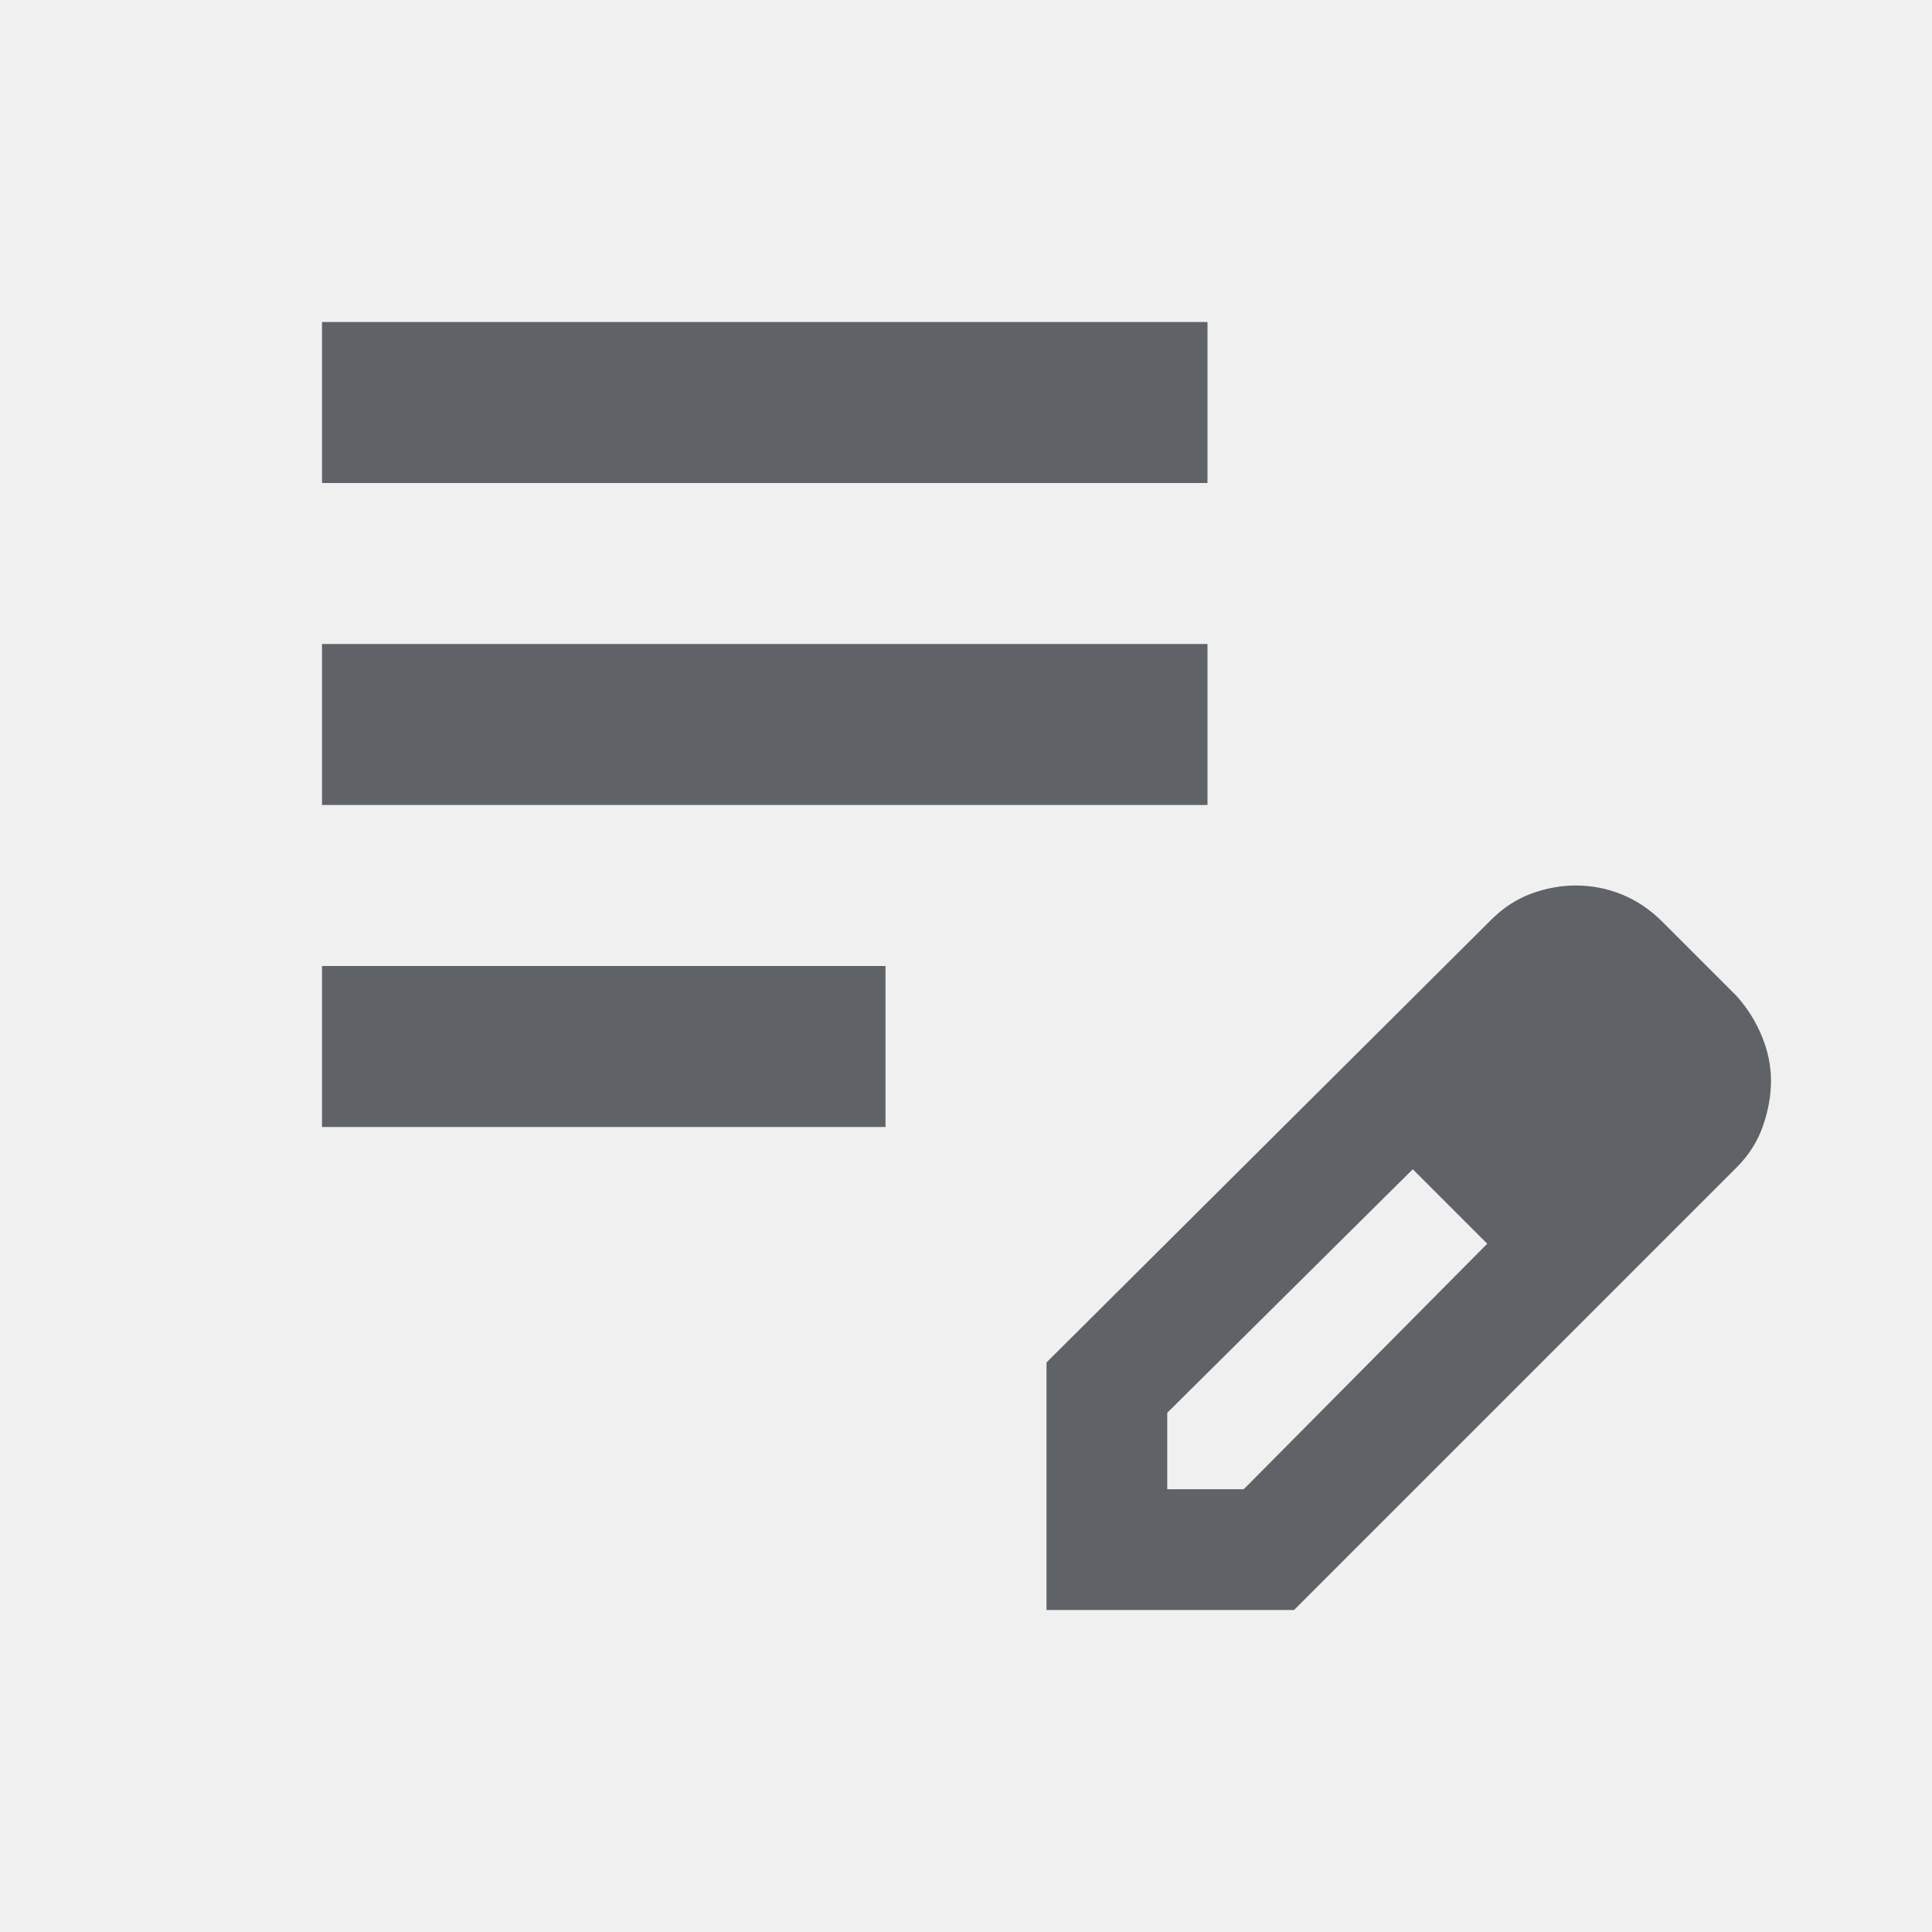
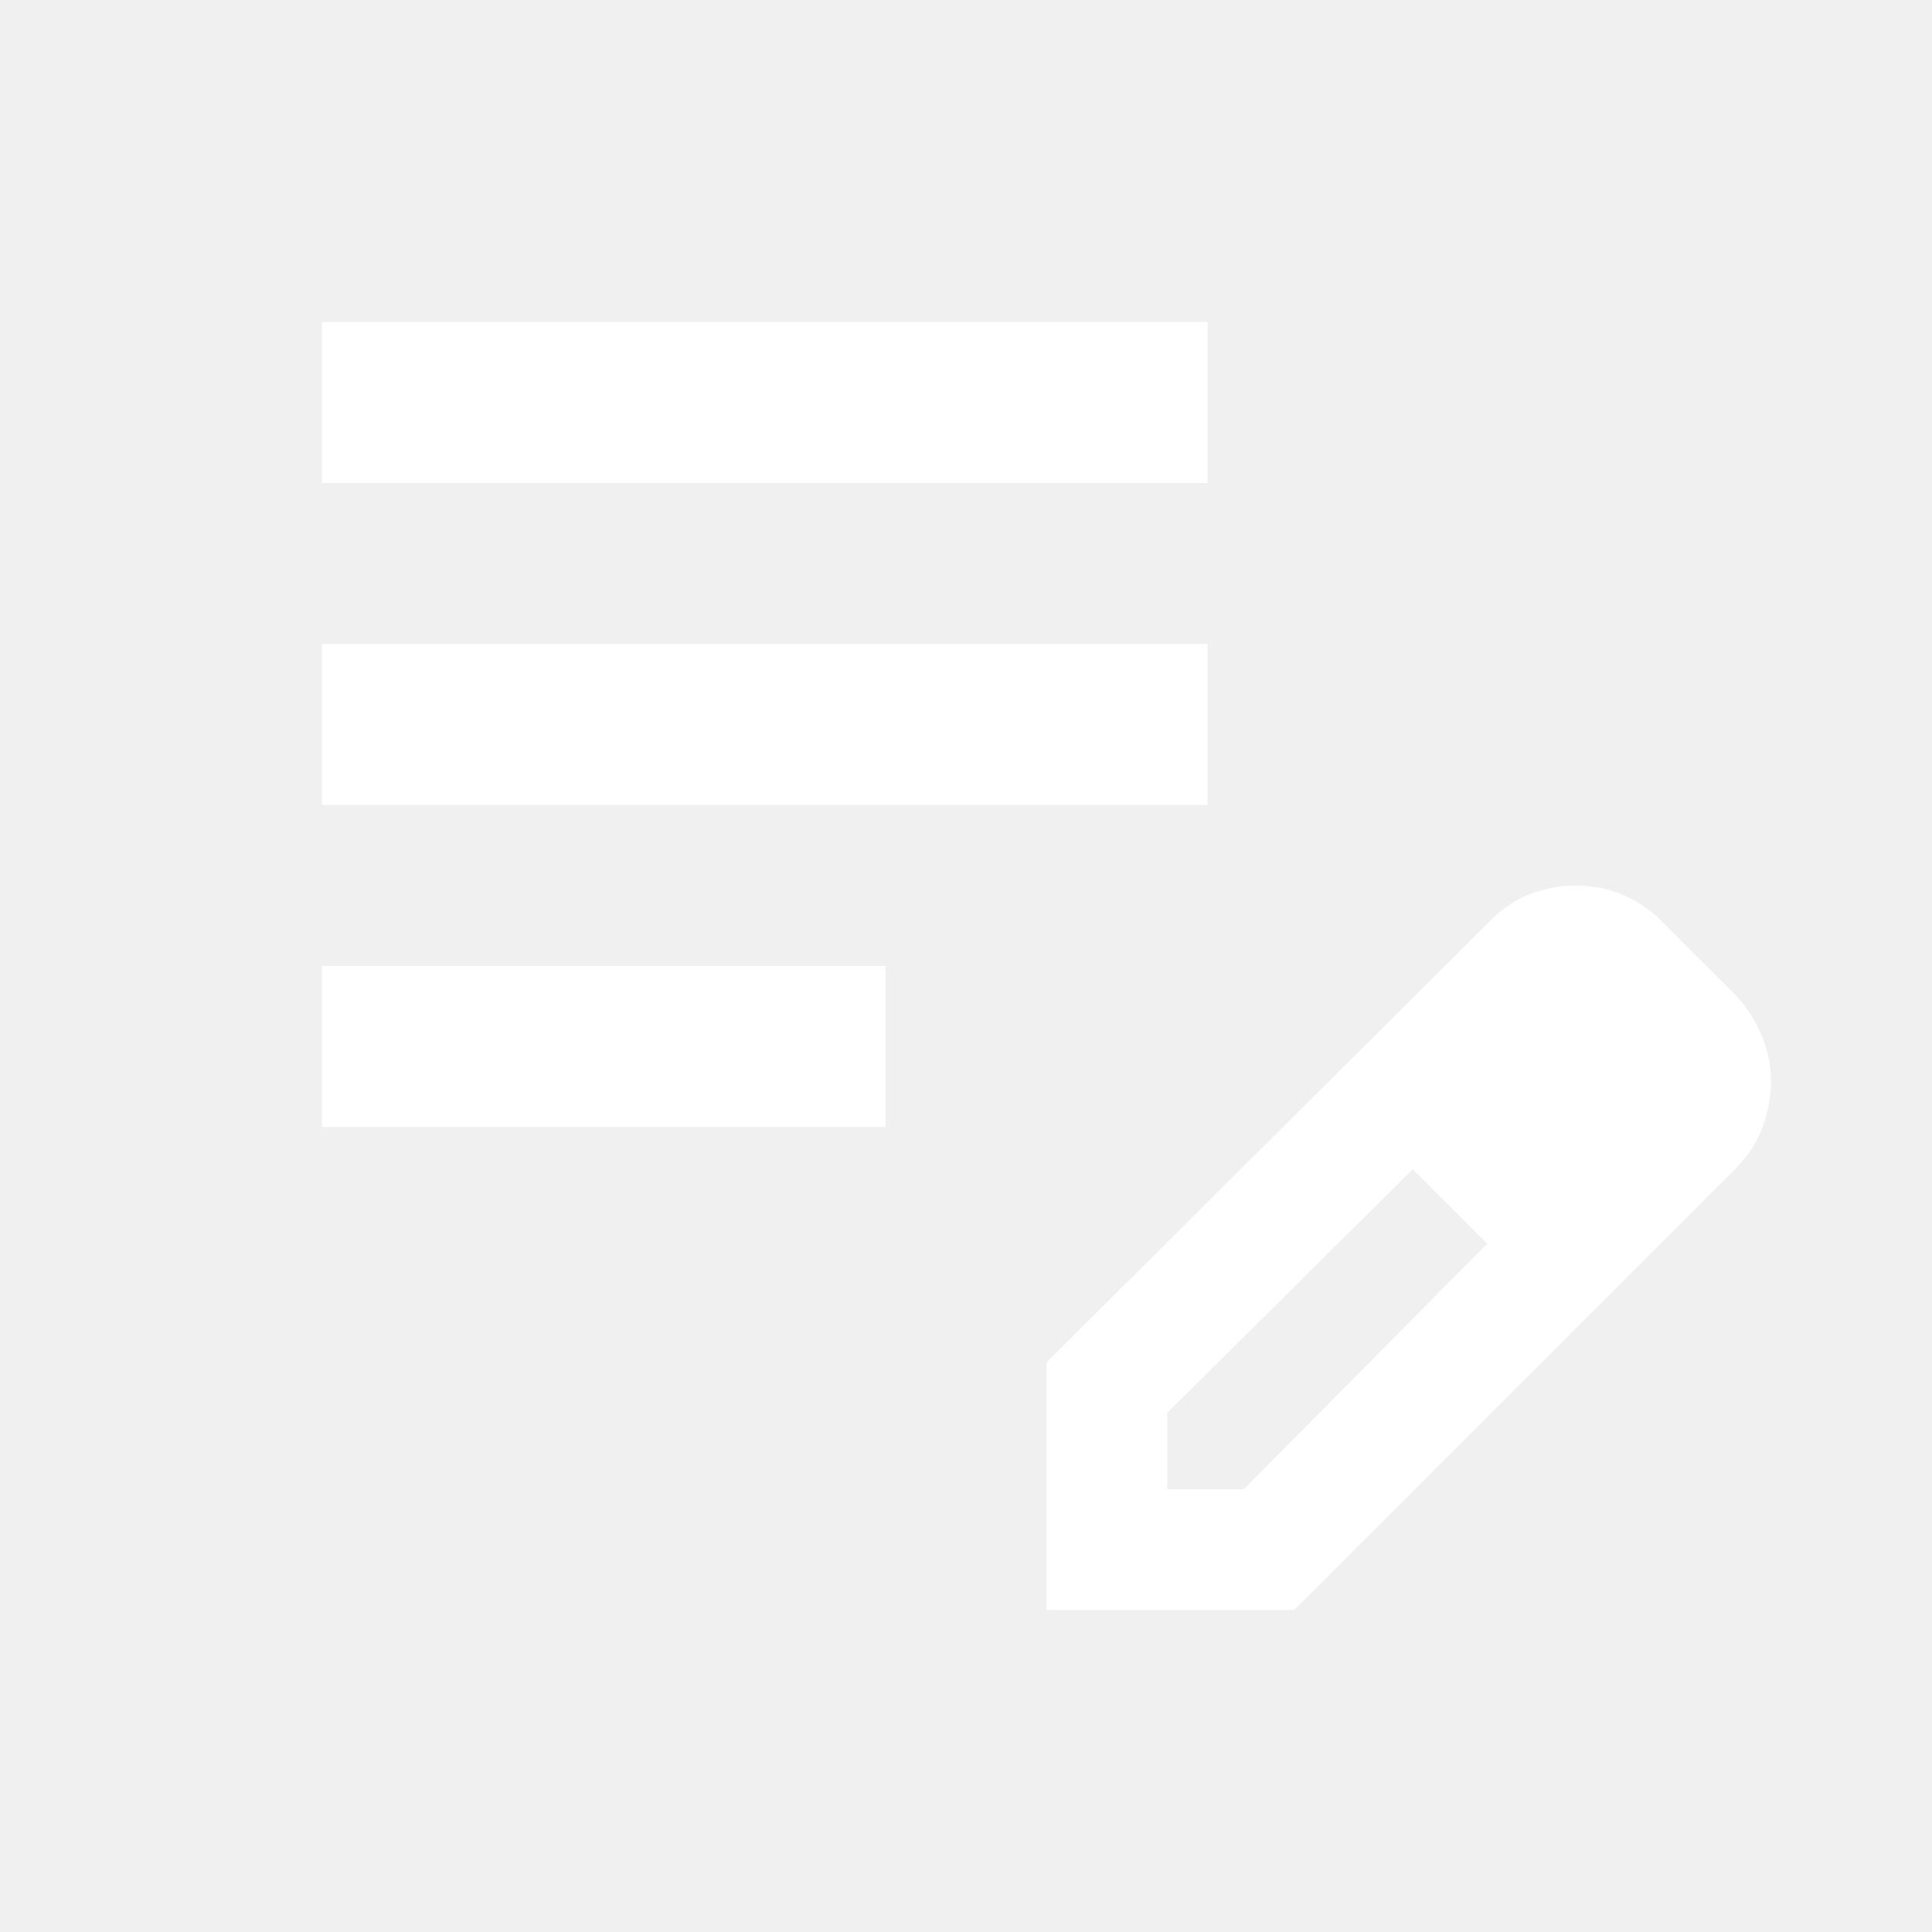
- <svg xmlns="http://www.w3.org/2000/svg" height="32px" viewBox="0 -960 960 960" width="32px" fill="#5f6368">
+ <svg xmlns="http://www.w3.org/2000/svg" height="24px" viewBox="0 -960 960 960" width="24px" fill="#FFFFFF">
  <path d="M160-400v-80h280v80H160Zm0-160v-80h440v80H160Zm0-160v-80h440v80H160Zm360 560v-123l221-220q9-9 20-13t22-4q12 0 23 4.5t20 13.5l37 37q8 9 12.5 20t4.5 22q0 11-4 22.5T863-380L643-160H520Zm300-263-37-37 37 37ZM580-220h38l121-122-18-19-19-18-122 121v38Zm141-141-19-18 37 37-18-19Z" />
</svg>
